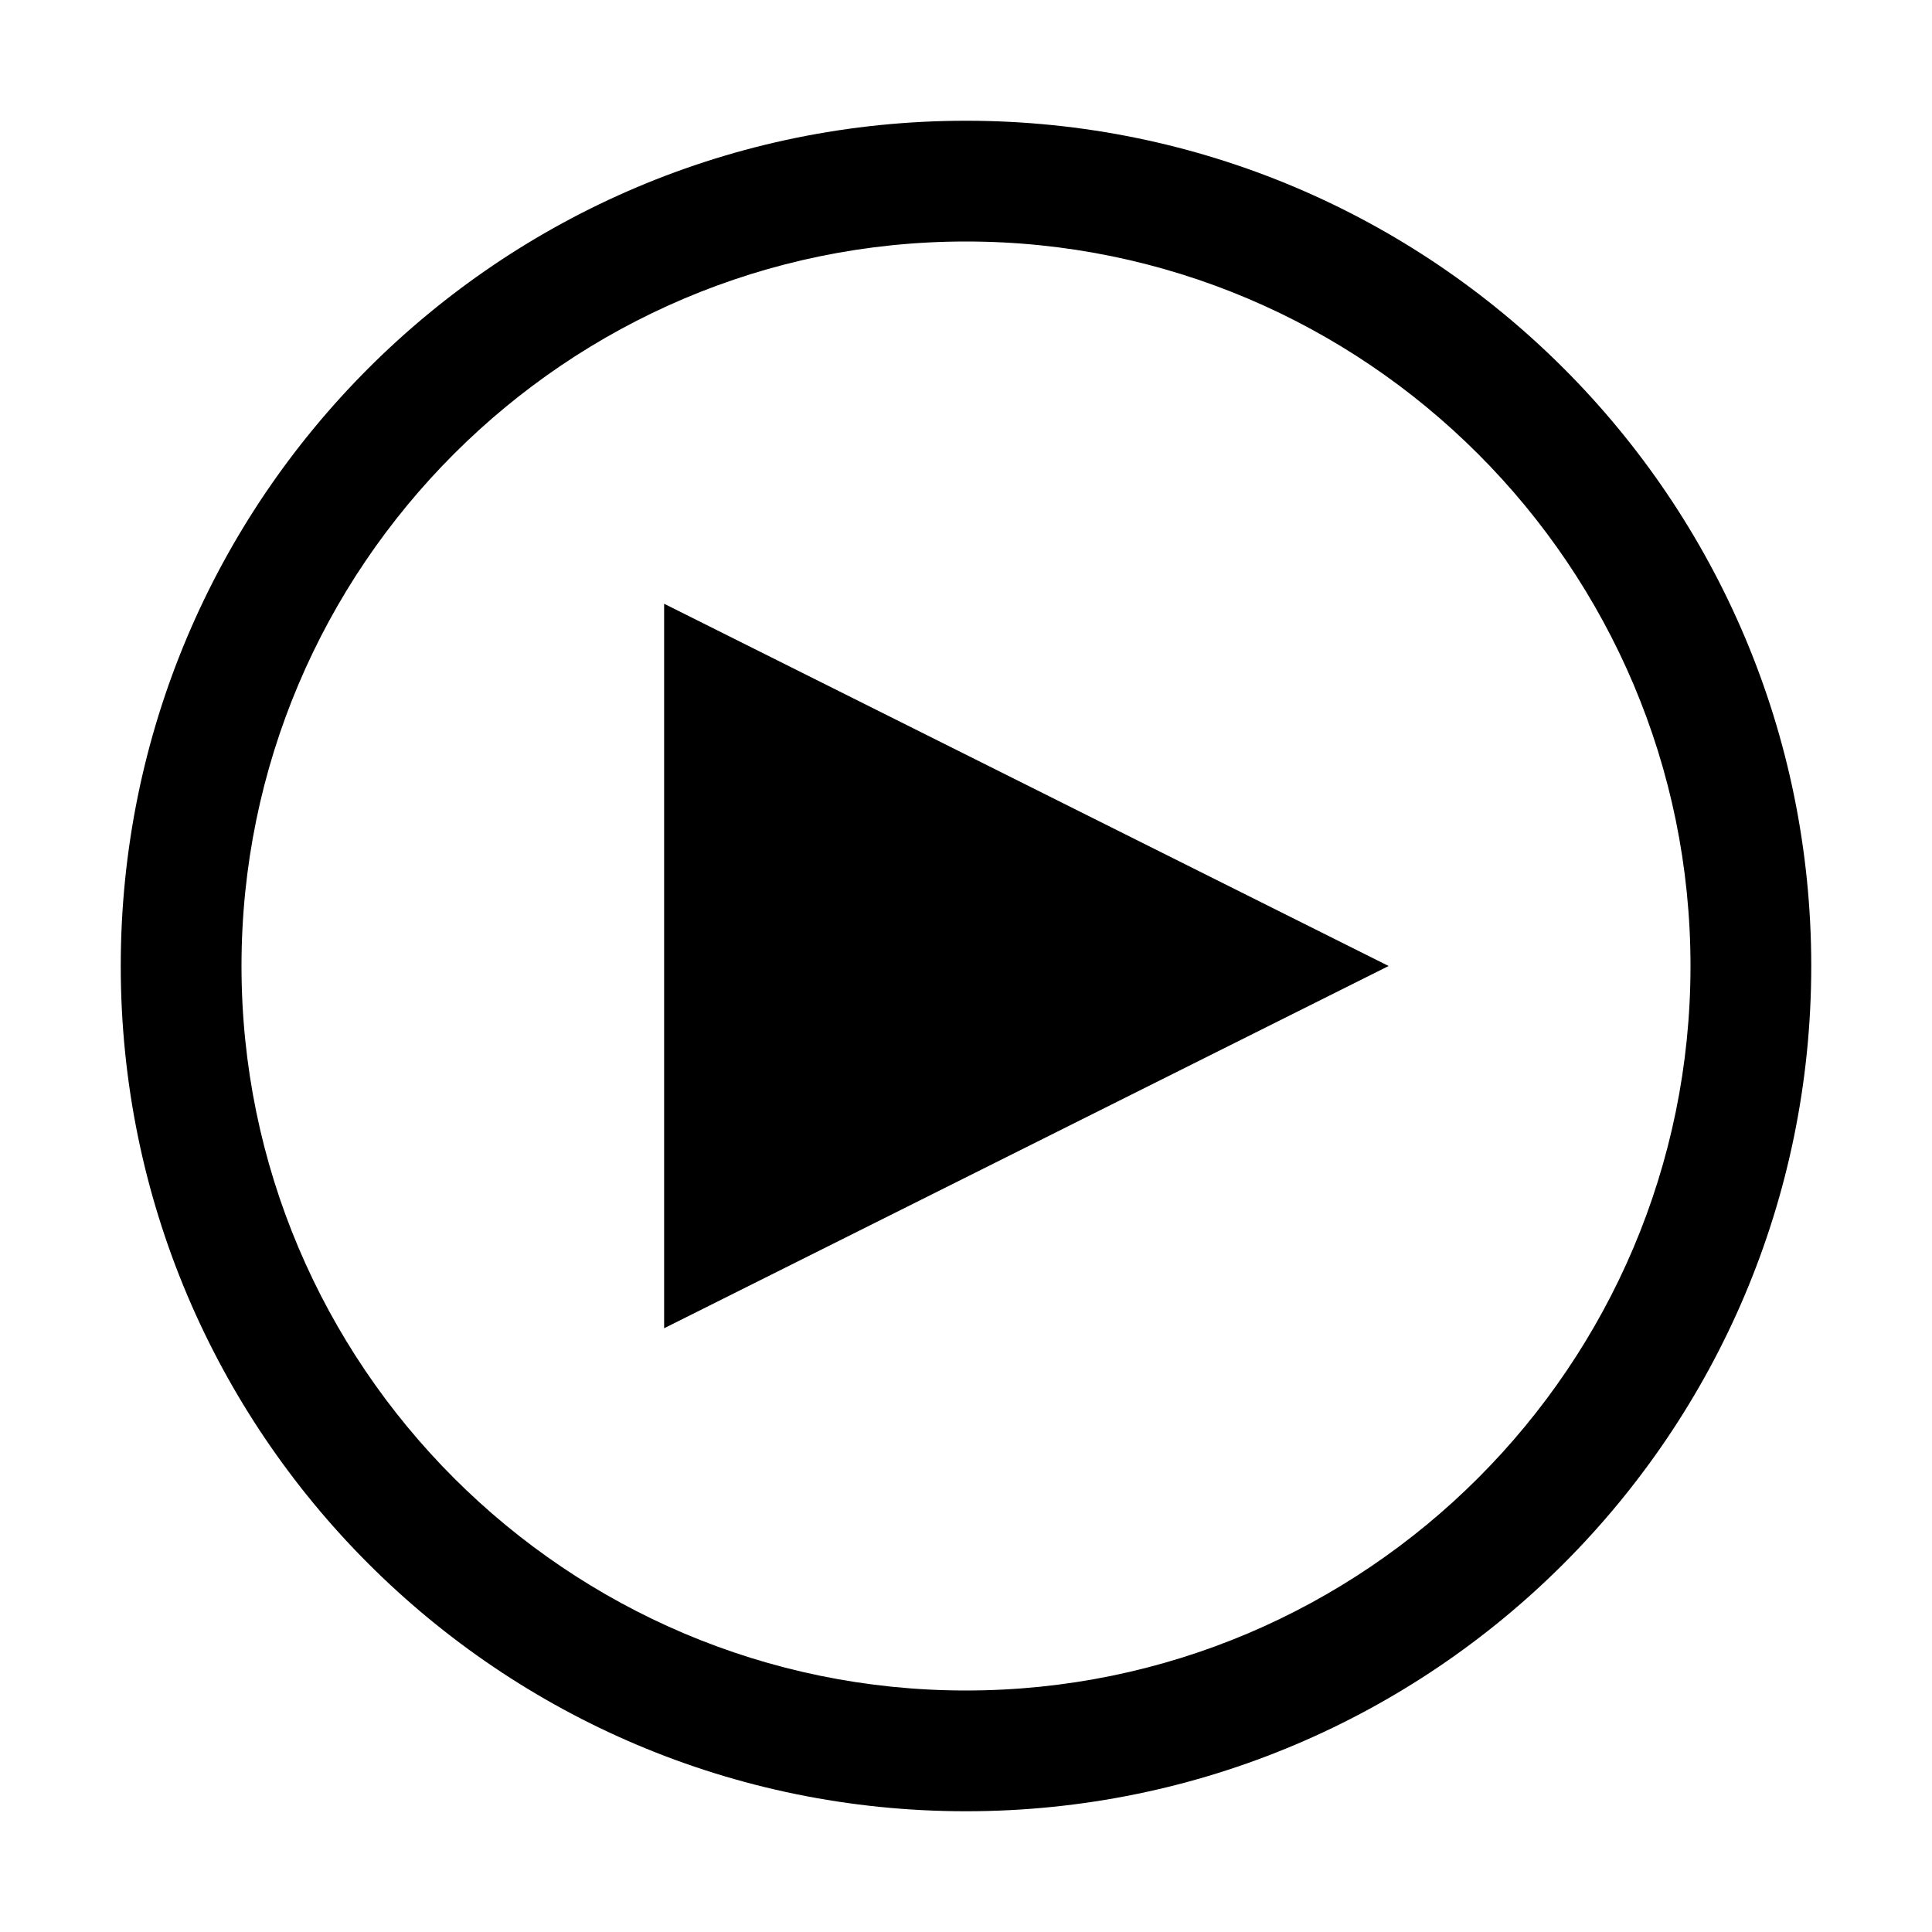
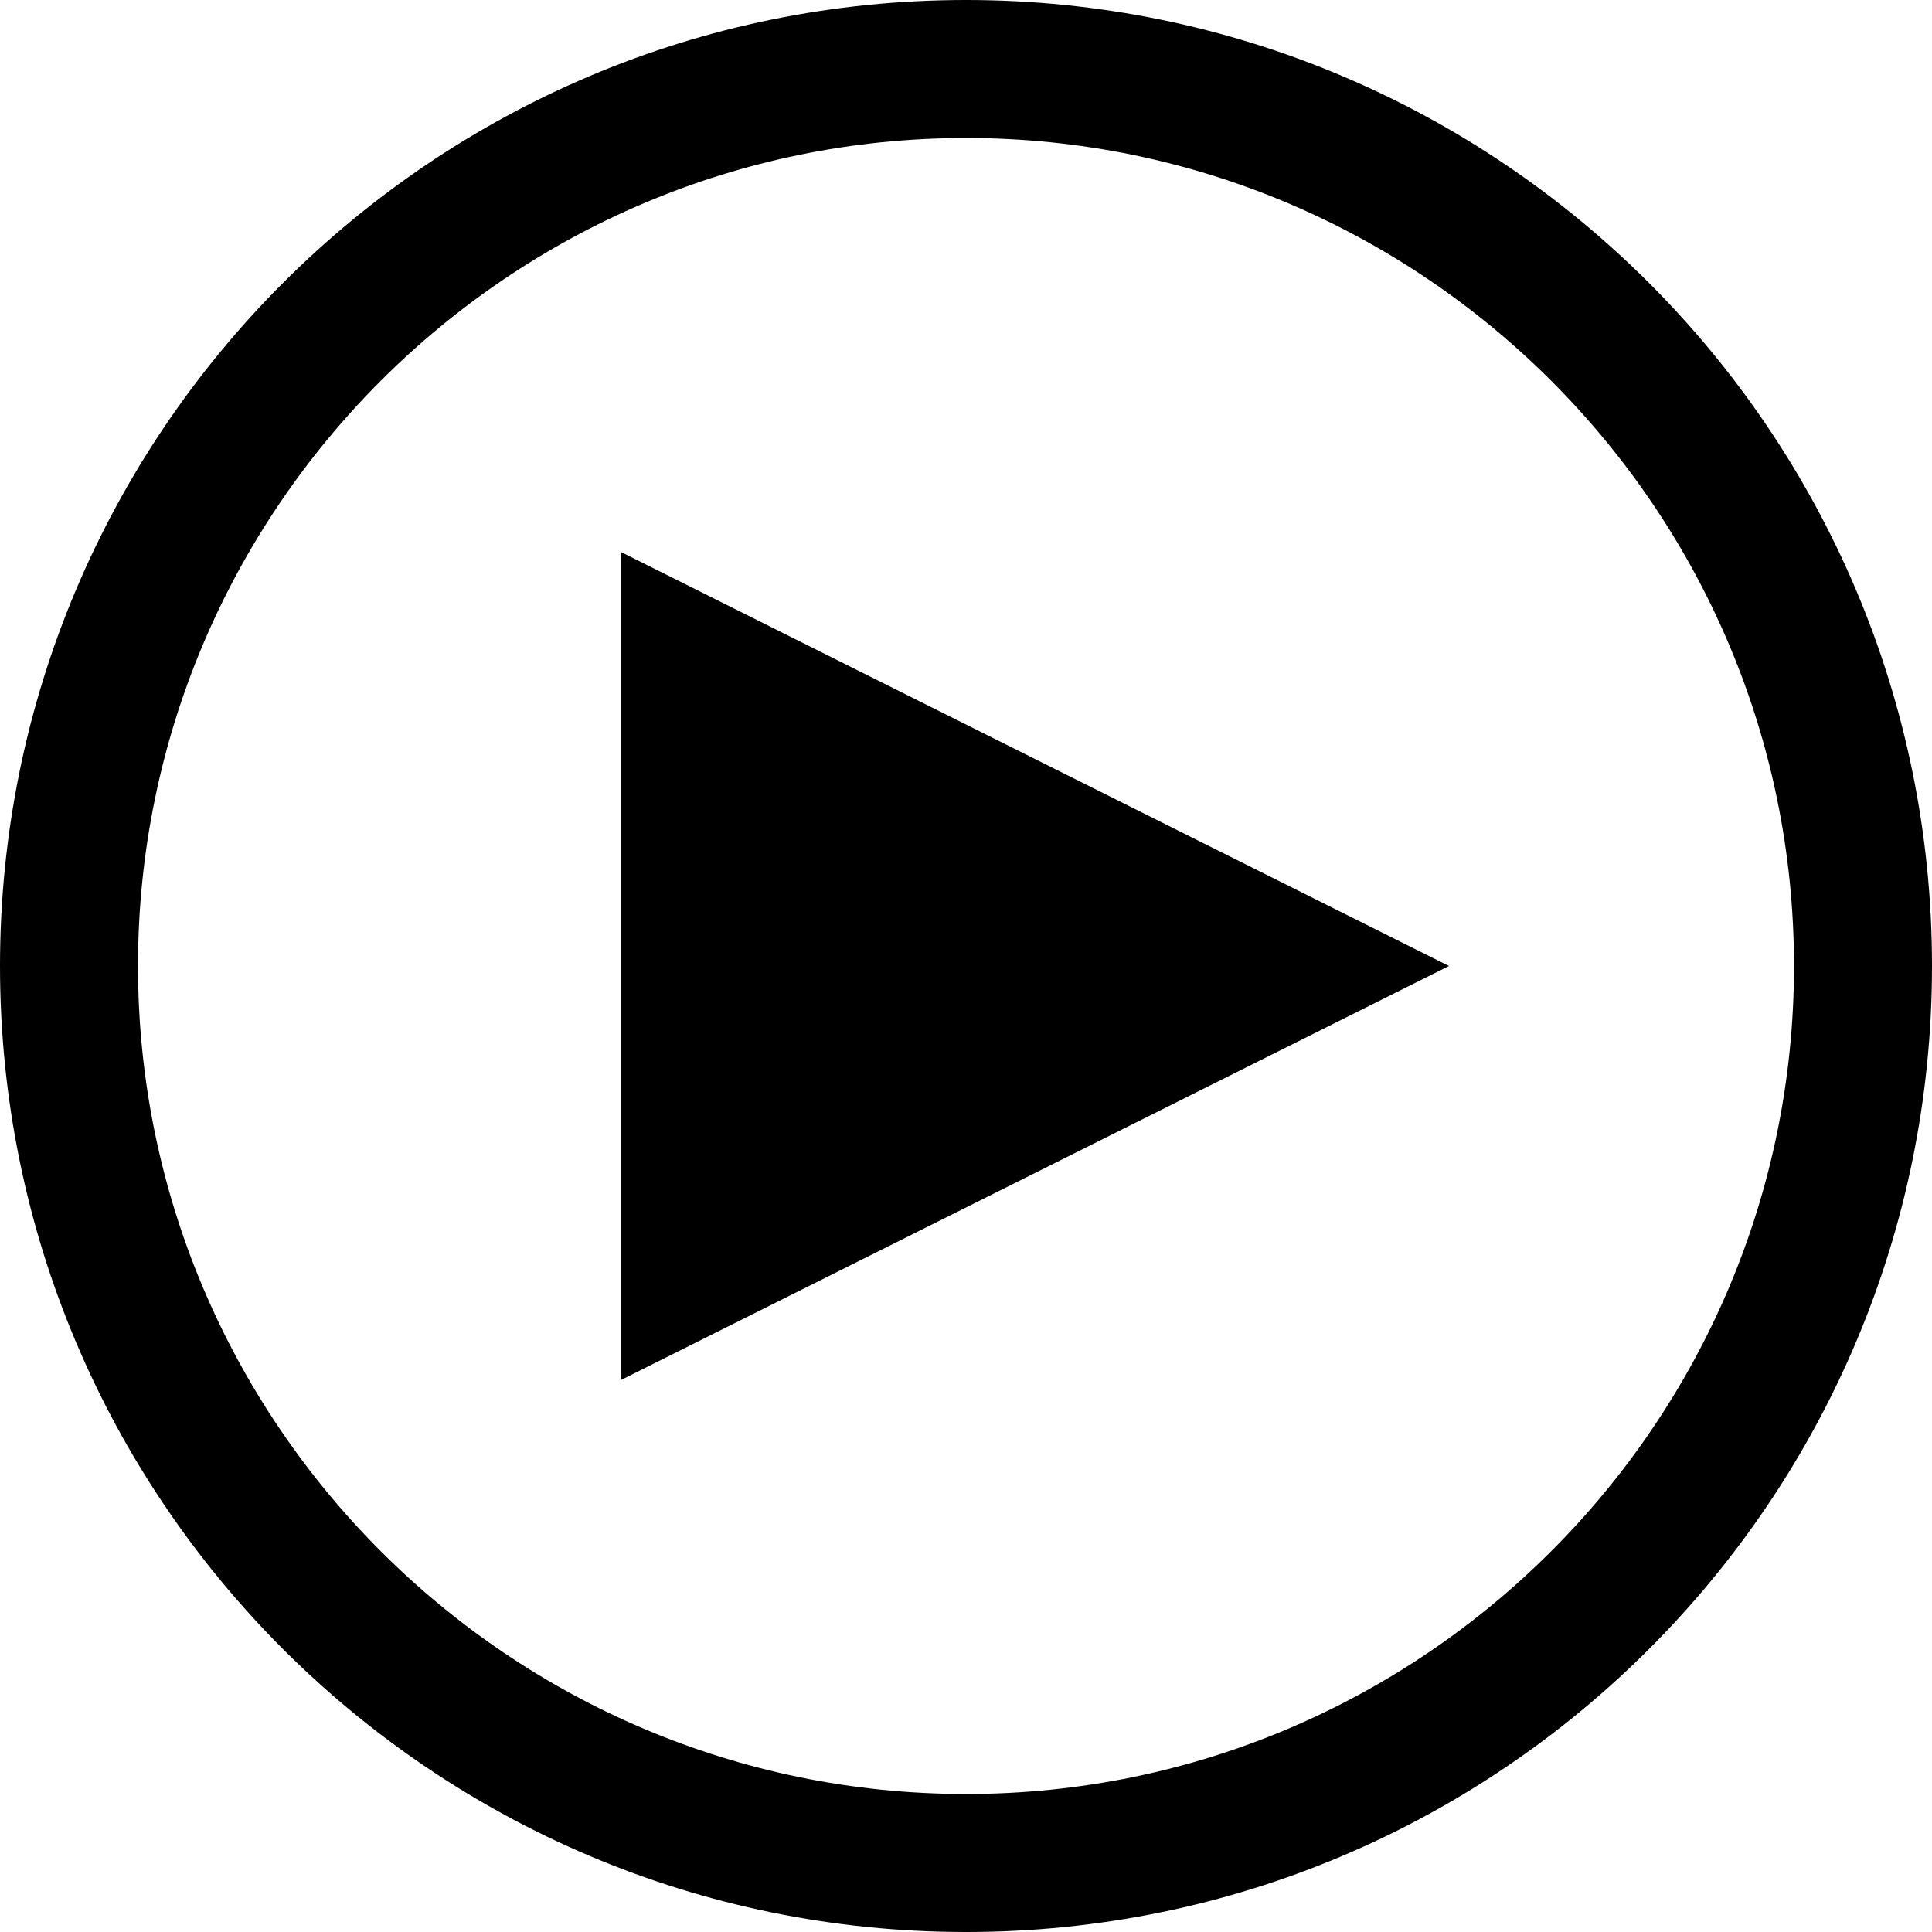
- <svg xmlns="http://www.w3.org/2000/svg" version="1.1" id="Layer_1" x="0px" y="0px" width="32px" height="32px" viewBox="0 0 32 32" enable-background="new 0 0 32 32" xml:space="preserve">
-   <g>
-     <path d="M16,2C8.269,2,2,8.269,2,16s6.269,14,14,14s14-6.269,14-14S23.731,2,16,2z M16,28C9.383,28,4,22.617,4,16S9.383,4,16,4     s12,5.383,12,12S22.617,28,16,28z" />
-     <polygon points="11,22 23,16 11,10  " />
-   </g>
+ <svg xmlns="http://www.w3.org/2000/svg" width="28px" height="28px" viewBox="0 0 28 28" fill-rule="evenodd" version="1.1">
+   <path d="M14,0 C6.269,0 0,6.269 0,14 C0,21.731 6.269,28 14,28 C21.731,28 28,21.731 28,14 C28,6.269 21.731,0 14,0 L14,0 Z M14,26 C7.383,26 2,20.617 2,14 C2,7.383 7.383,2 14,2 C20.617,2 26,7.383 26,14 C26,20.617 20.617,26 14,26 L14,26 Z" />
+   <polygon points="9 20 21 14 9 8" />
</svg>
